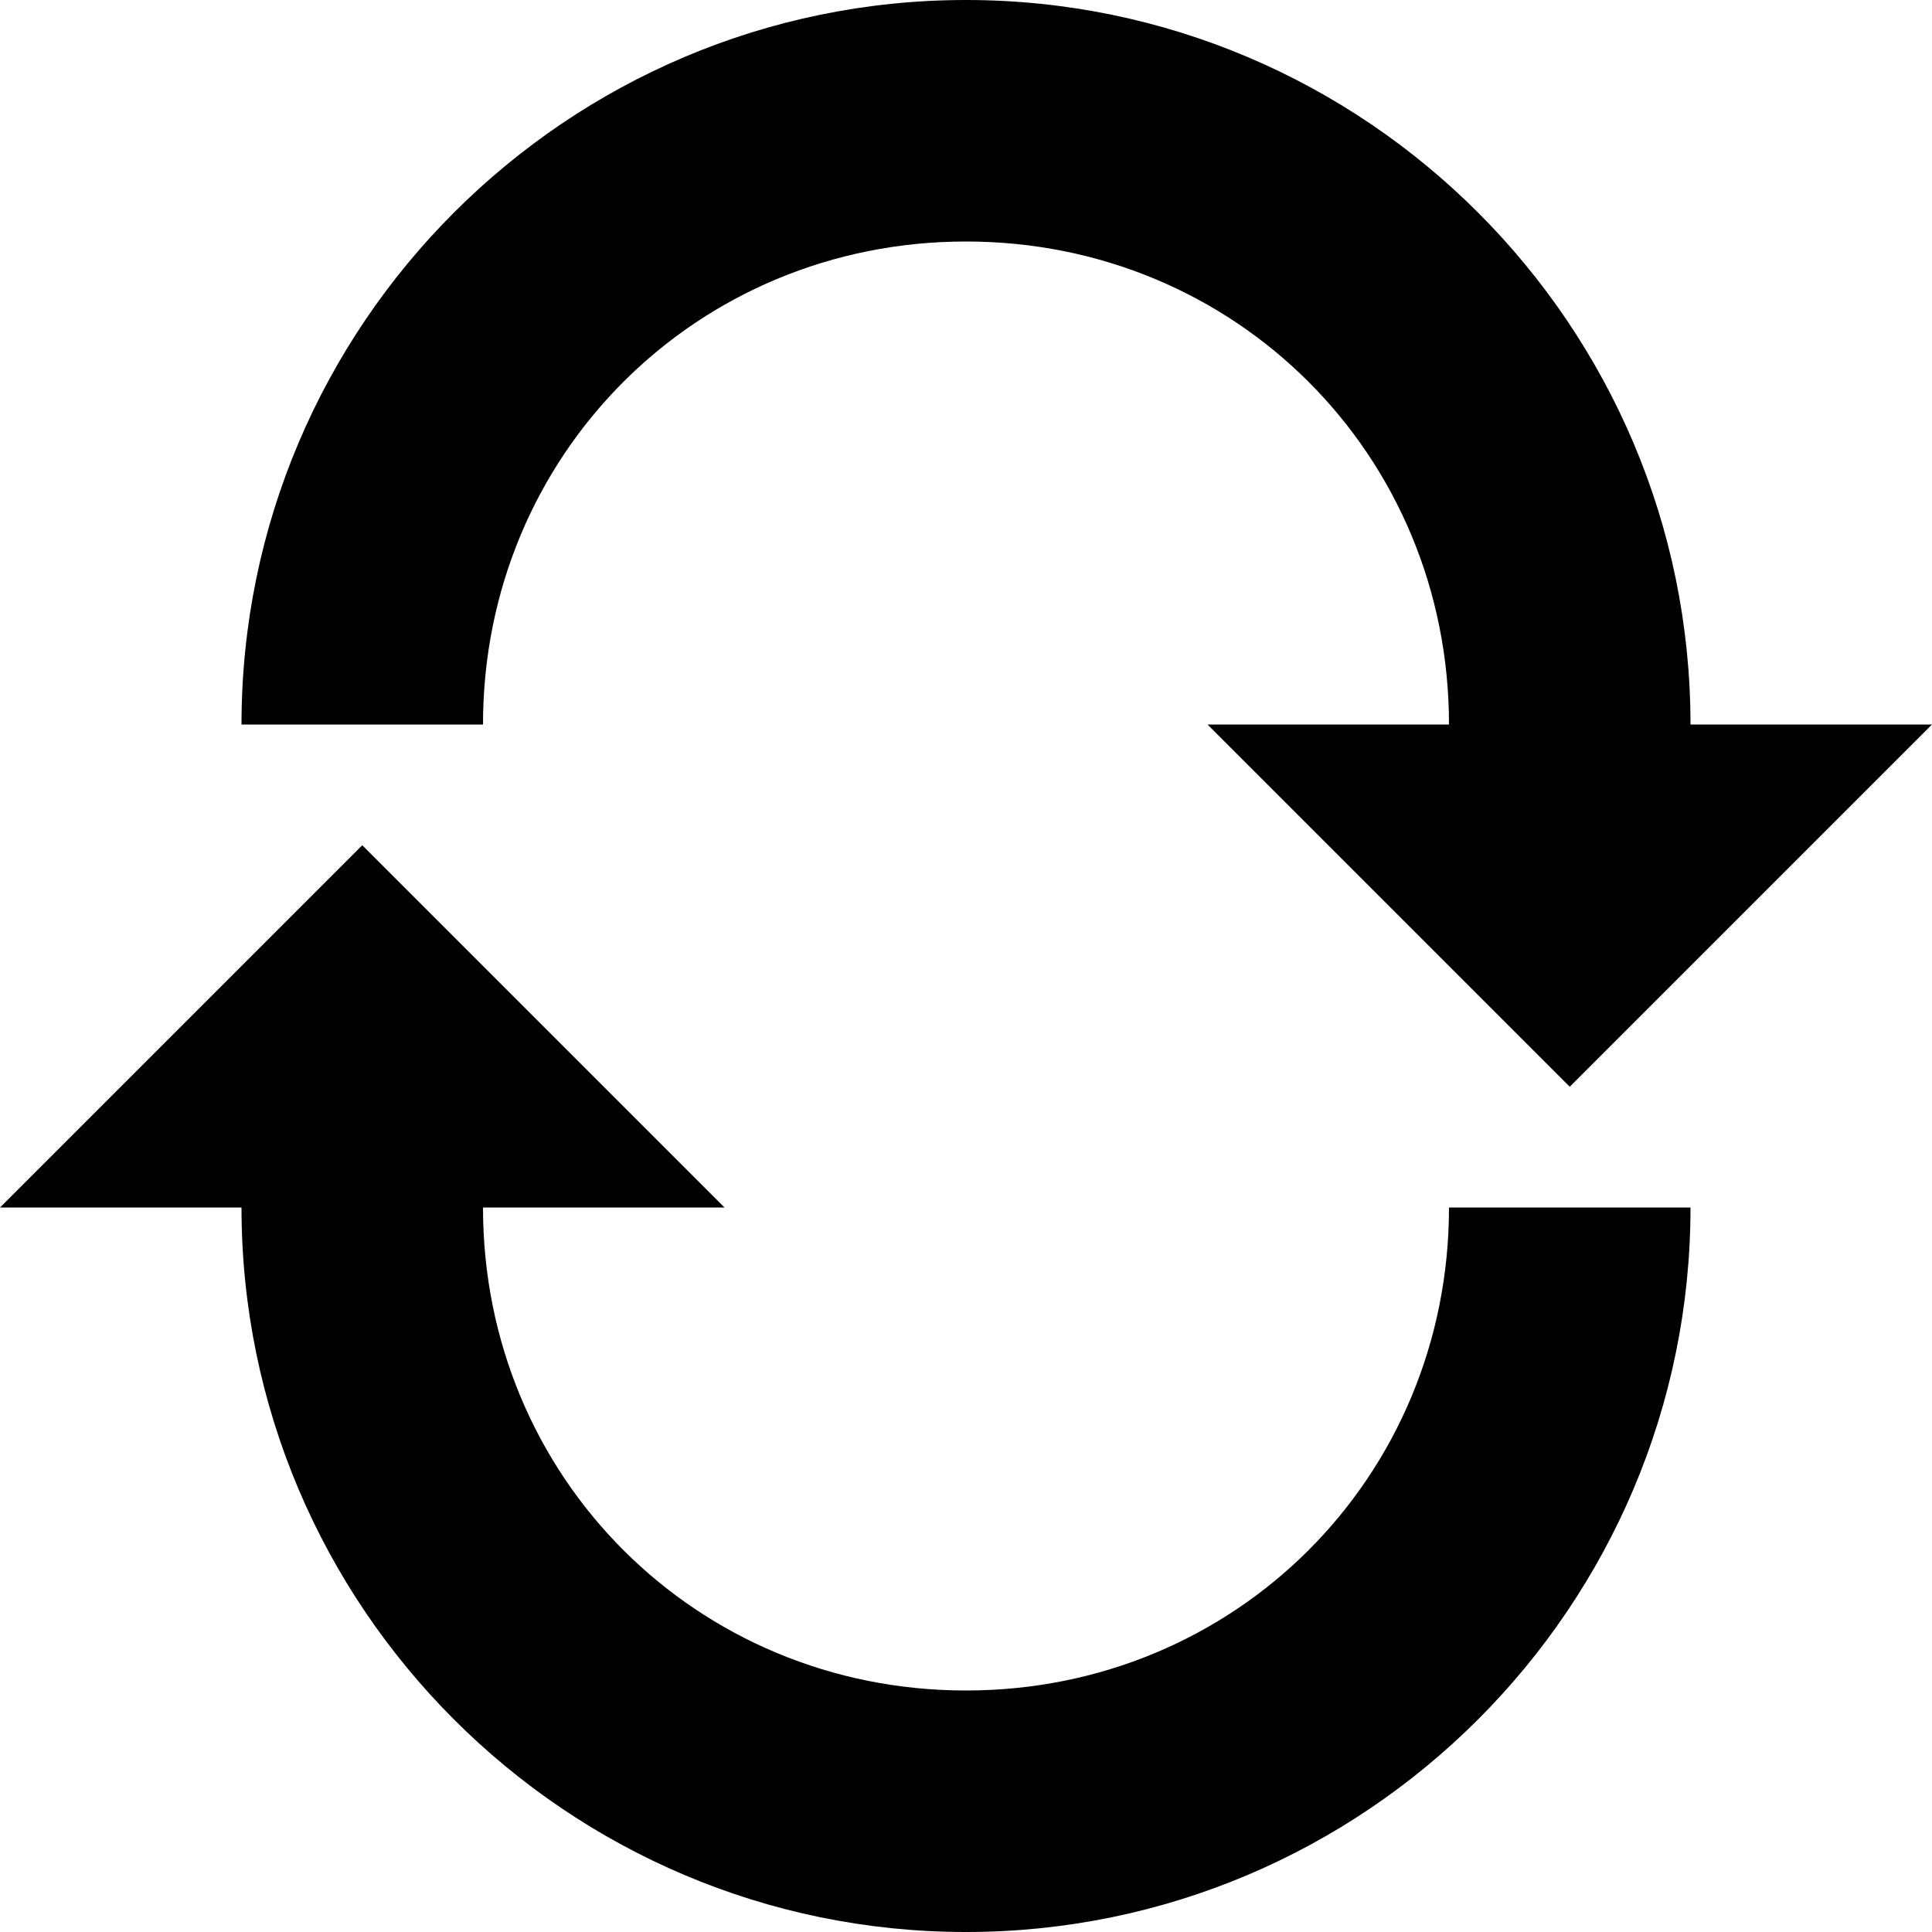
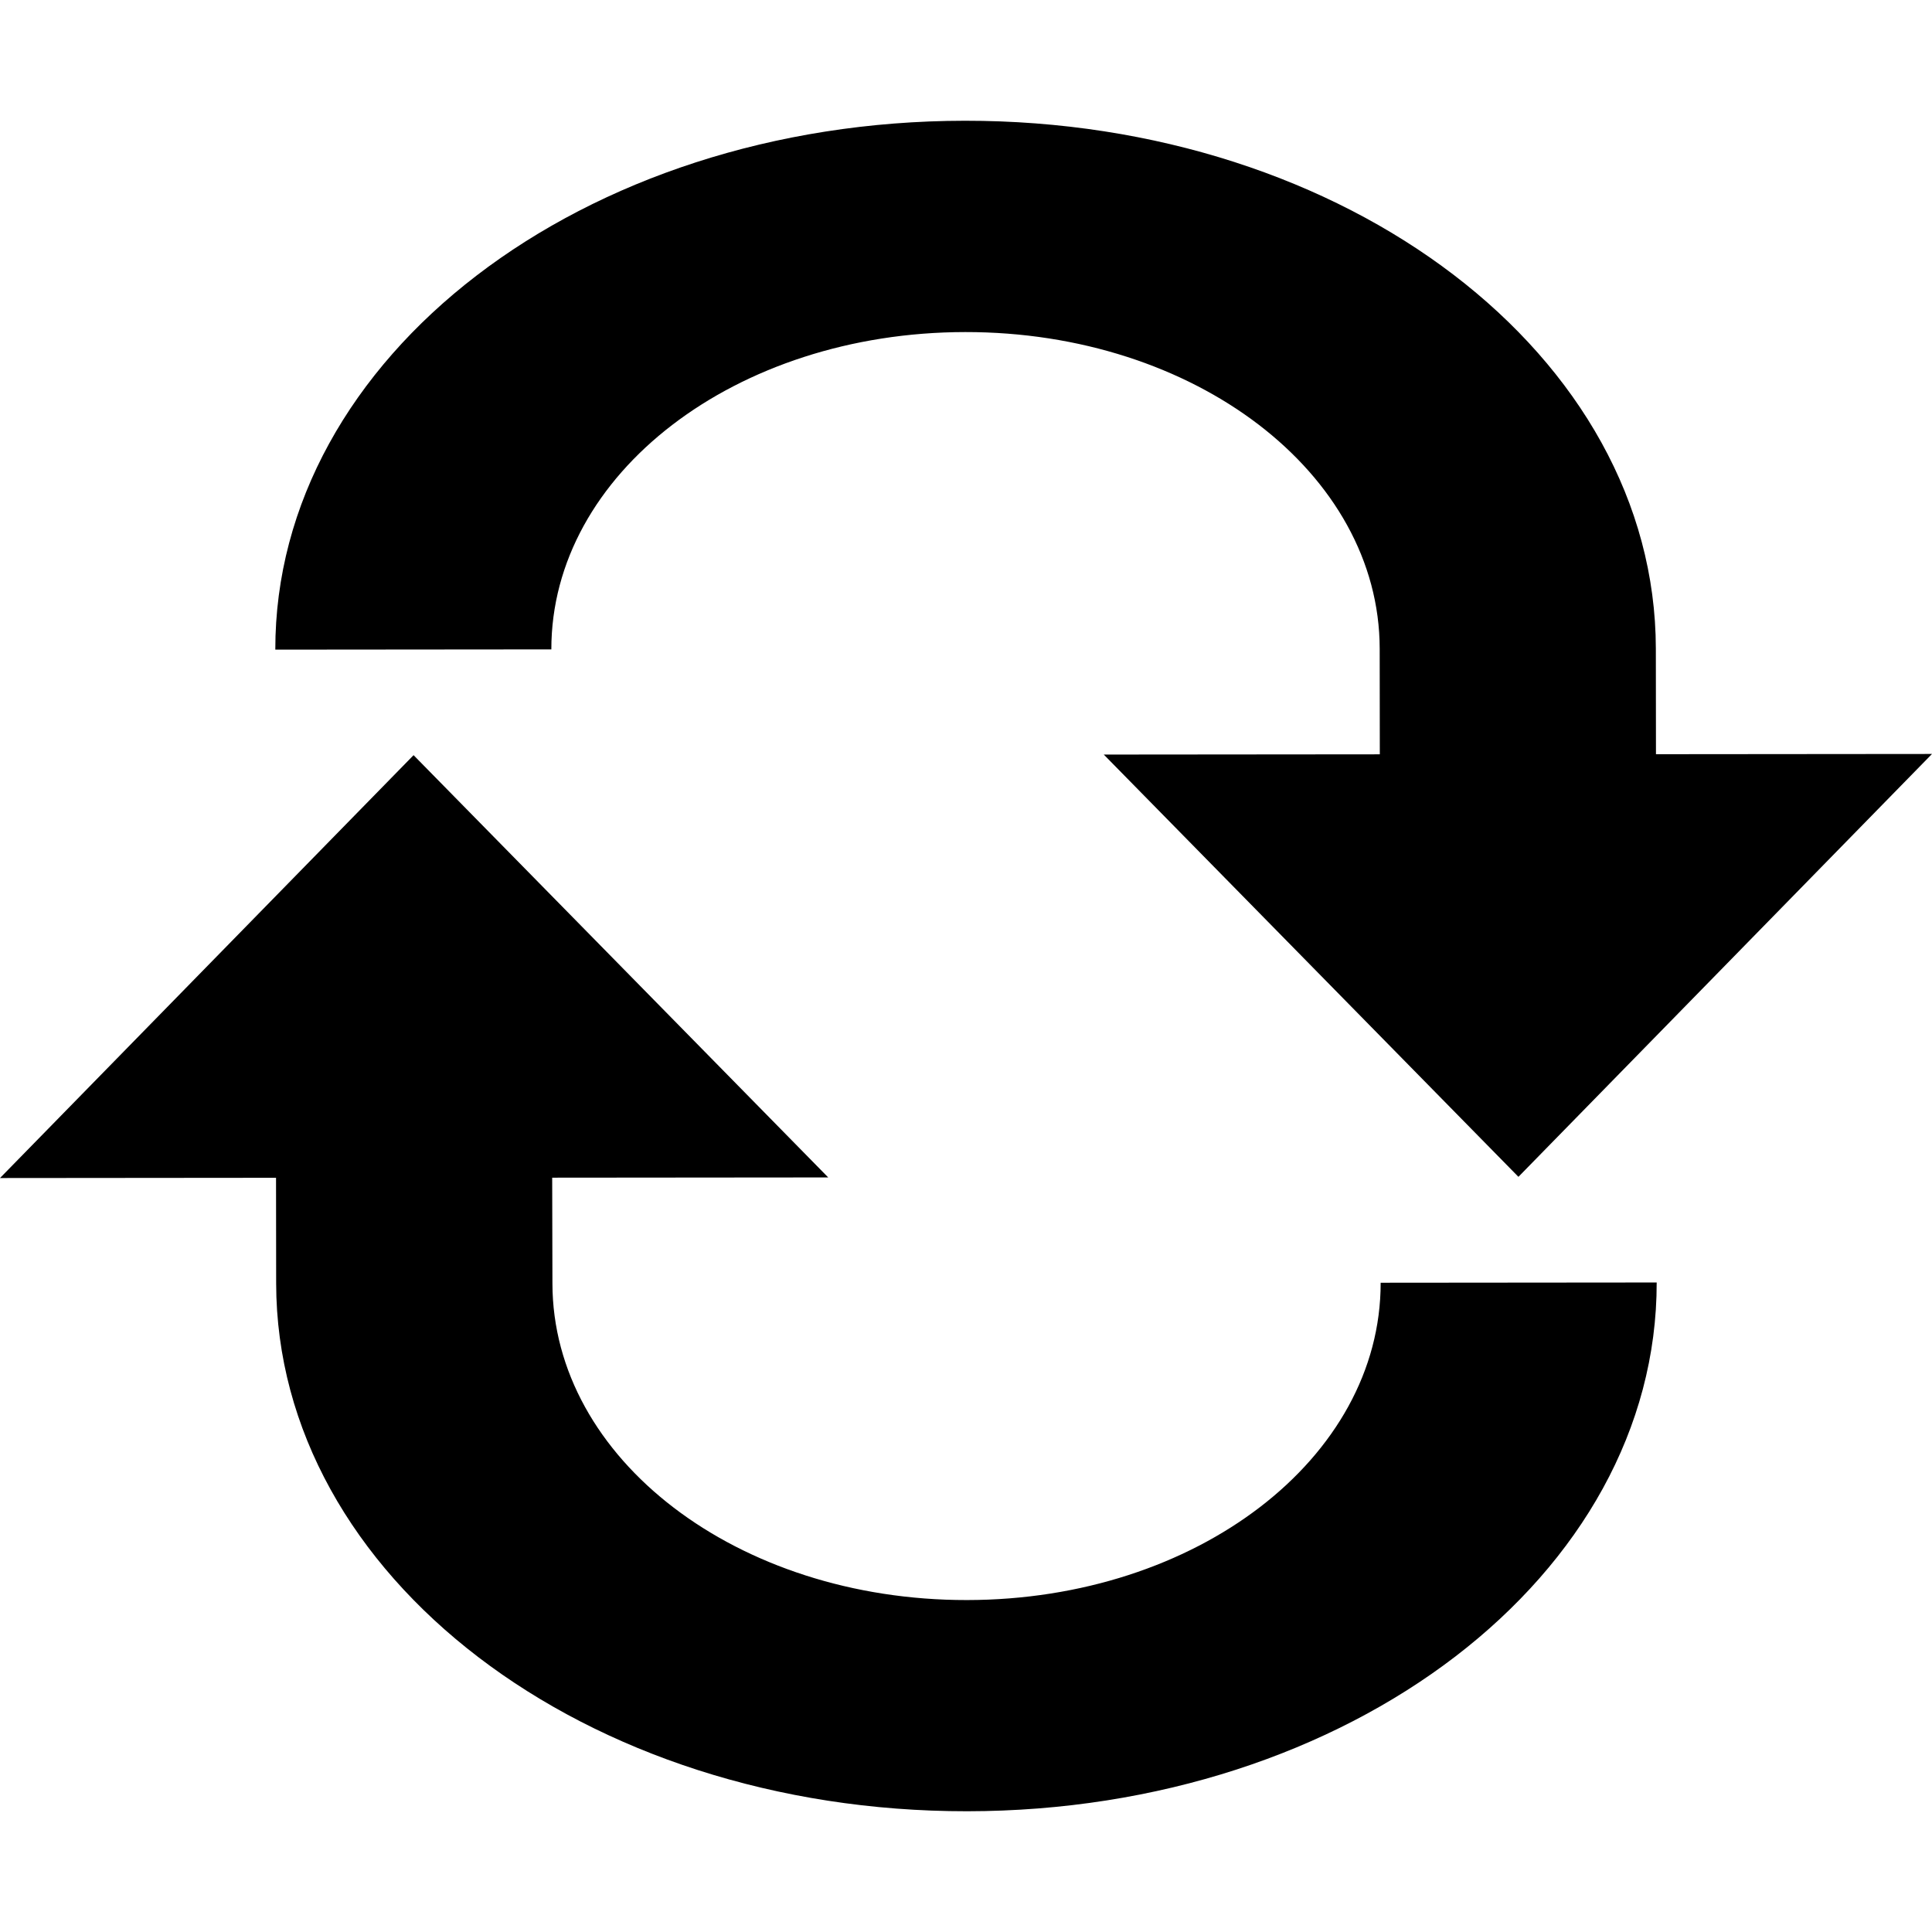
<svg xmlns="http://www.w3.org/2000/svg" version="1.1" width="16" height="16" id="svg7384">
  <defs id="defs11" />
-   <path style="font-size:medium;font-style:normal;font-variant:normal;font-weight:normal;font-stretch:normal;text-indent:0;text-align:start;text-decoration:none;line-height:normal;letter-spacing:normal;word-spacing:normal;text-transform:none;direction:ltr;block-progression:tb;writing-mode:lr-tb;text-anchor:start;baseline-shift:baseline;color:black;fill:black;fill-opacity:1;stroke:none;stroke-width:2;marker:none;visibility:visible;display:inline;overflow:visible;enable-background:accumulate;font-family:Sans;-inkscape-font-specification:Sans" d="M 8 0 C 4.693 0 2 2.693 2 6 L 4 6 C 4 3.767 5.767 2 8 2 C 10.233 2 12 3.767 12 6 L 10 6 L 13 9 L 16 6 L 14 6 C 14 2.693 11.307 0 8 0 z M 3 7 L 0 10 L 2 10 C 2 13.307 4.693 16 8 16 C 11.307 16 14 13.307 14 10 L 12 10 C 12 12.233 10.233 14 8 14 C 5.767 14 4 12.233 4 10 L 6 10 L 3 7 z " id="rect6901" />
+   <path style="color:#bebebe;fill-opacity:1;fill-rule:nonzero;marker:none;visibility:visible;display:inline;overflow:visible;enable-background:accumulate" d="m 16,6.244 -2.286,0.002 -0.001,-0.875 C 13.709,2.947 11.157,0.997 7.99,1 4.824,1.003 2.277,2.956 2.28,5.38 l 2.286,-0.002 C 4.565,3.924 6.093,2.752 7.993,2.75 9.893,2.748 11.424,3.918 11.426,5.372 l 0.001,0.875 -2.286,0.002 3.434,3.497 L 16,6.244 z m -2.28,4.377 -2.286,0.002 c 0.002,1.454 -1.526,2.626 -3.426,2.628 -1.9,0.002 -3.431,-1.168 -3.433,-2.622 L 4.573,9.753 6.859,9.751 3.425,6.254 0,9.756 l 2.286,-0.002 0.001,0.875 C 2.291,13.053 4.843,15.003 8.01,15 11.176,14.997 13.723,13.044 13.72,10.62 z" id="rect3815" />
</svg>
